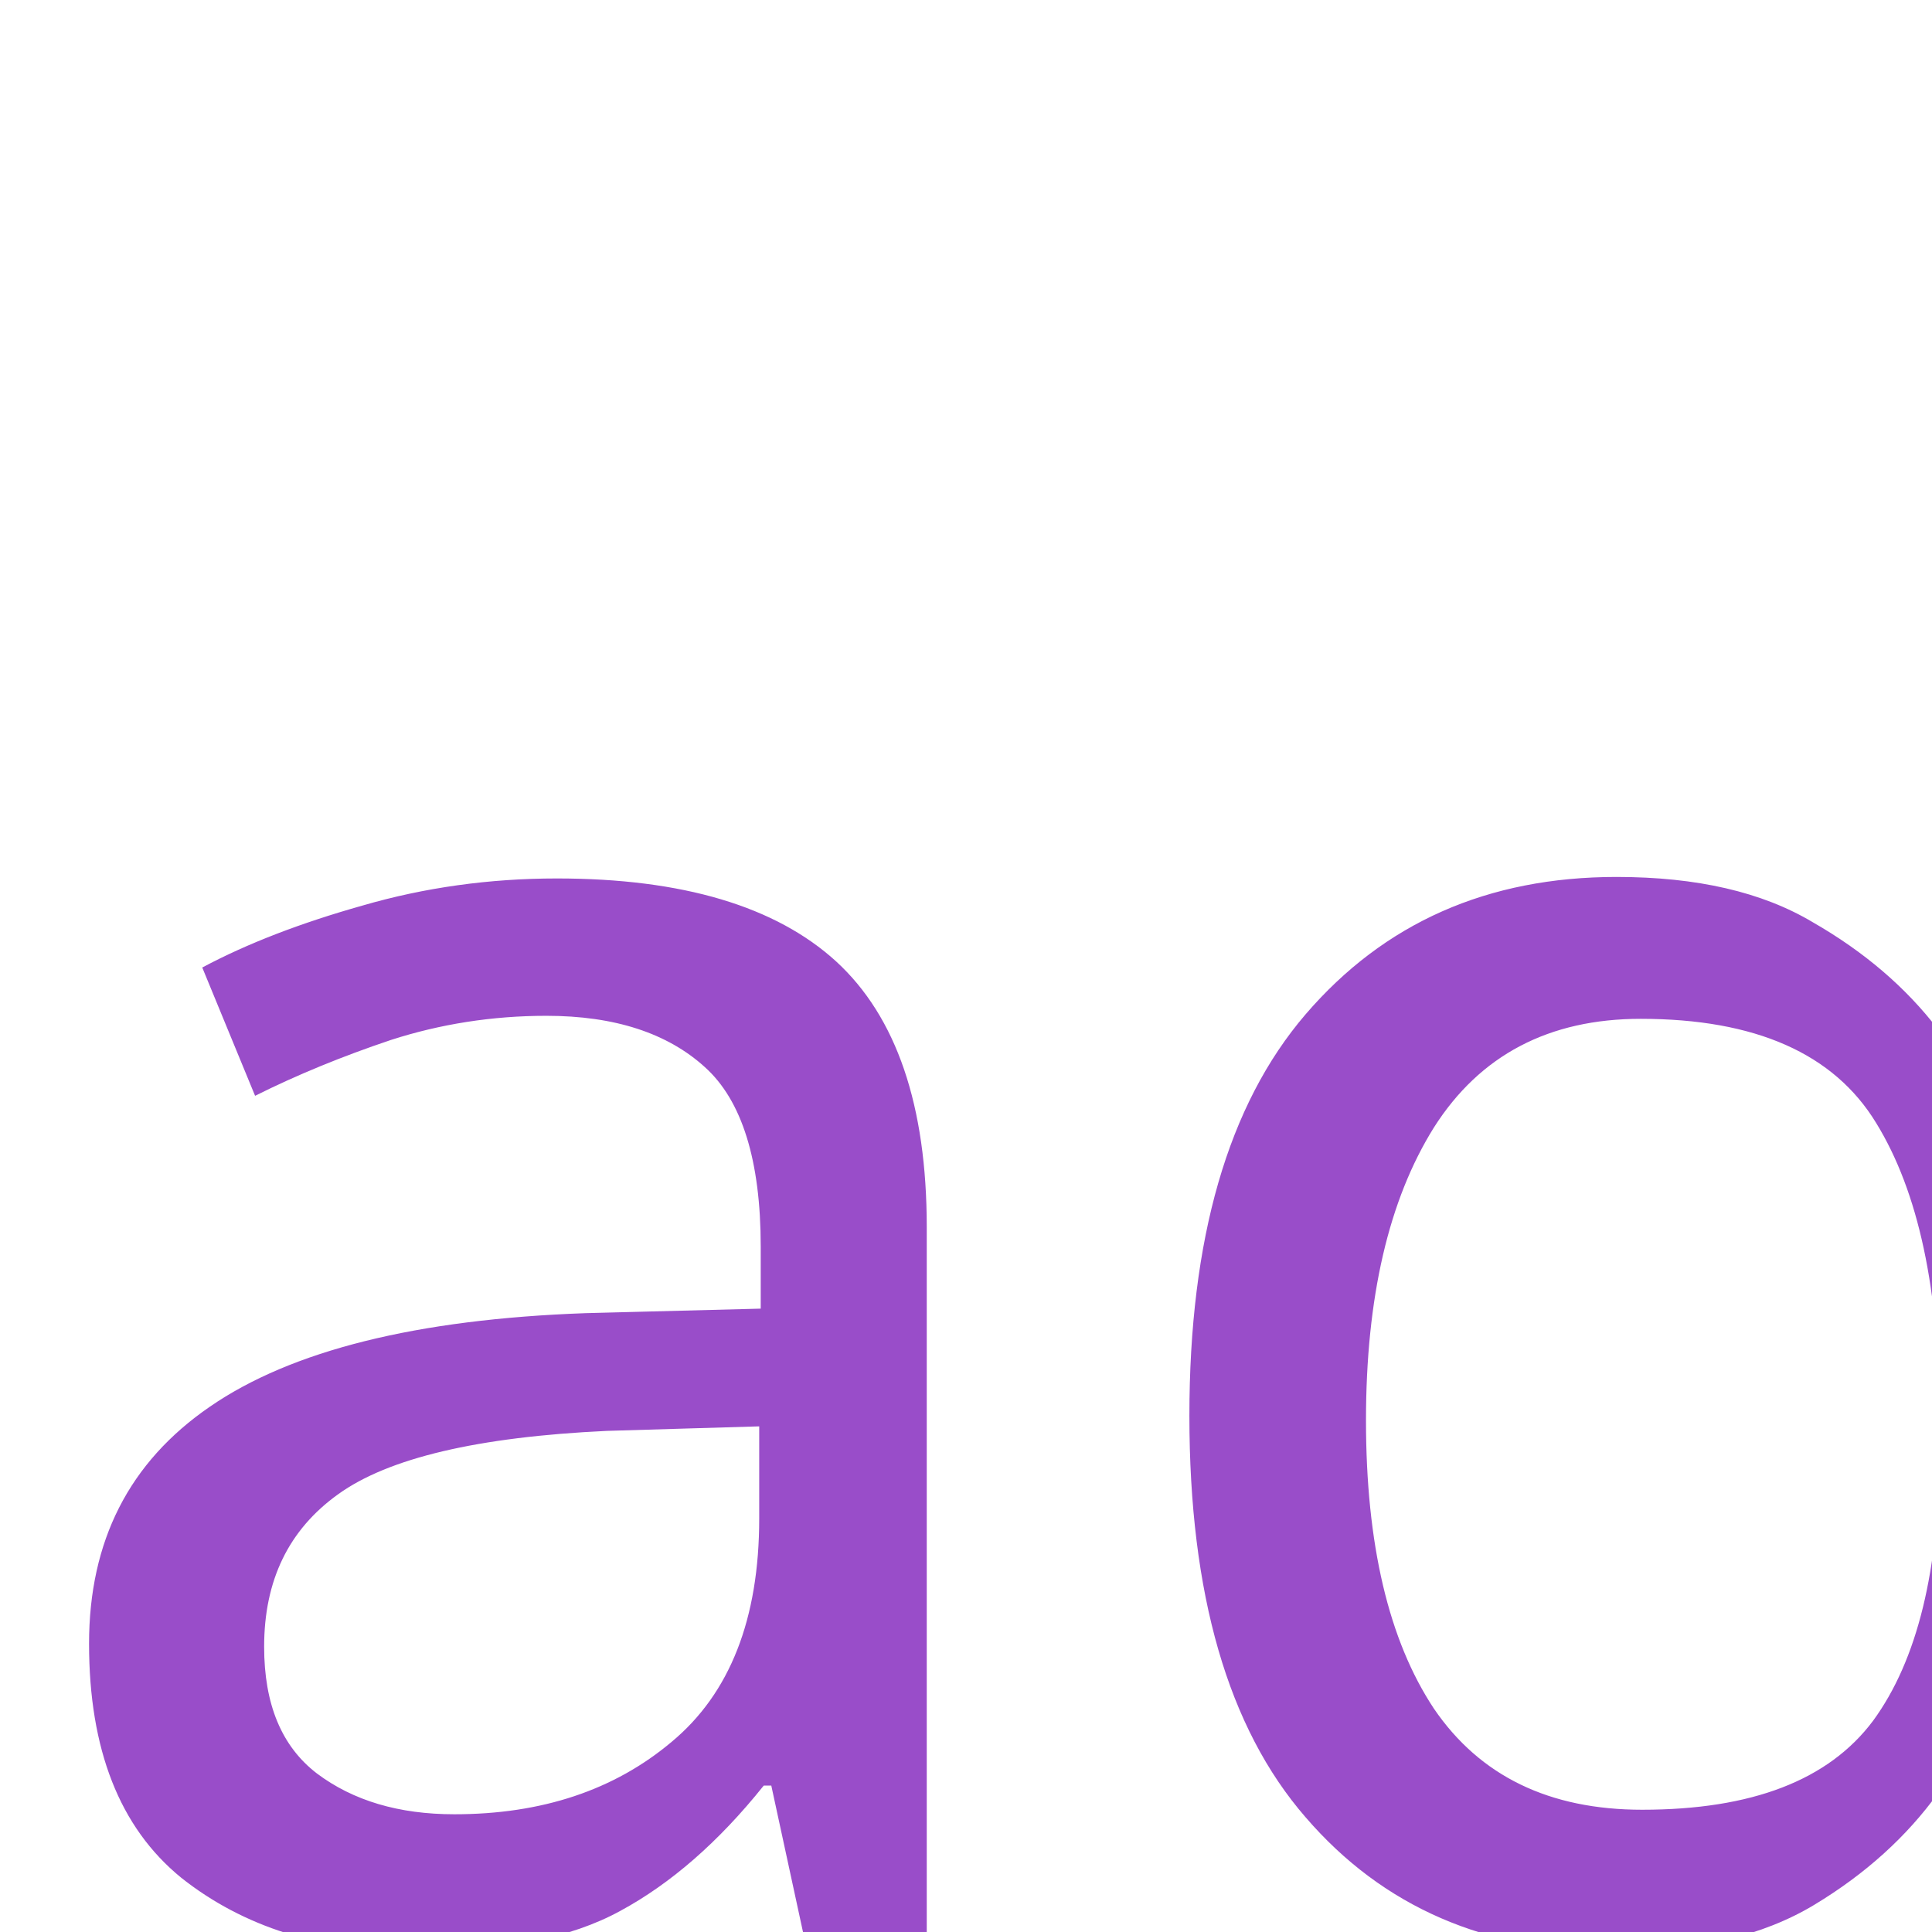
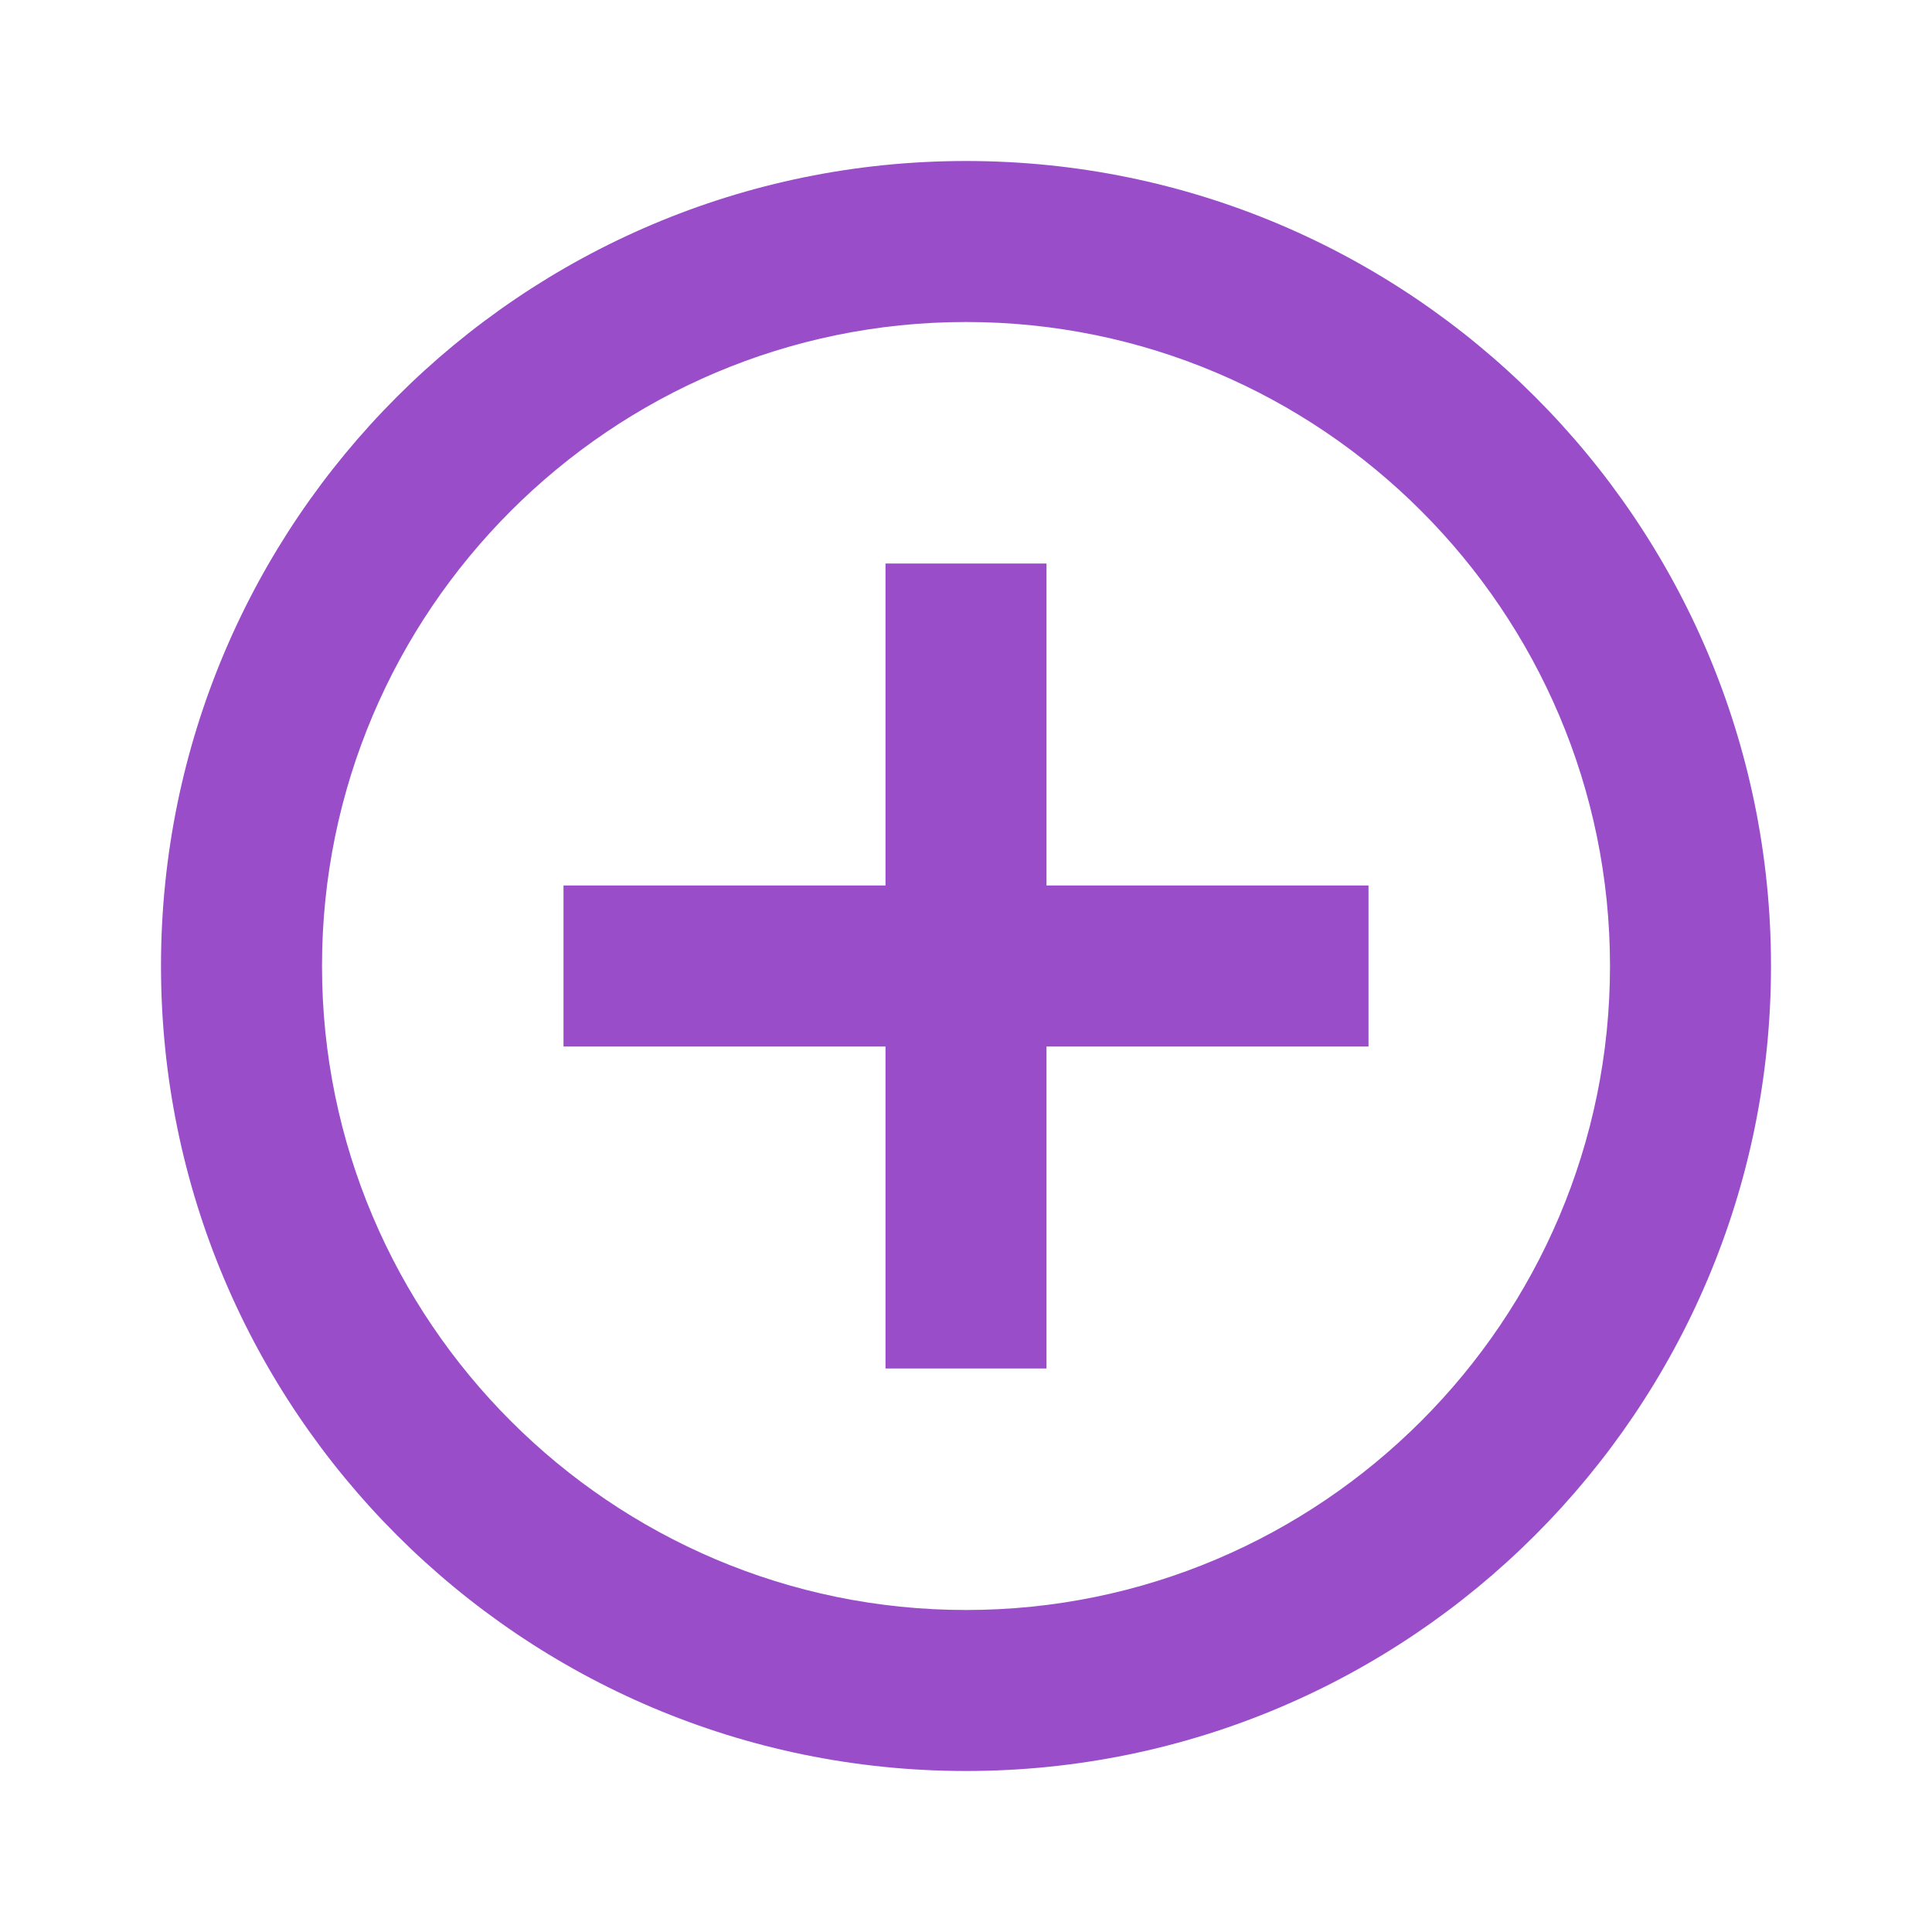
- <svg xmlns="http://www.w3.org/2000/svg" viewBox="0 0 20 20">
-   <defs>
-     <style>
-       .cls-1 {
-         fill: #994dc9;
-         font-size: 20px;
-         font-family: MaterialIcons-Regular, Material Icons;
-       }
-     </style>
-   </defs>
-   <text id="add_circle_outline" class="cls-1" transform="translate(0 20)">
-     <tspan x="0" y="0">add_circle_outline</tspan>
-   </text>
+ <svg xmlns="http://www.w3.org/2000/svg" width="24" height="24" viewBox="0 0 24 24">
+   <path d="M0 0h24v24H0z" fill="none" />
+   <path d="M13 7h-2v4H7v2h4v4h2v-4h4v-2h-4V7zm-1-5C6.48 2 2 6.48 2 12s4.48 10 10 10 10-4.48 10-10S17.52 2 12 2zm0 18c-4.41 0-8-3.59-8-8s3.59-8 8-8 8 3.59 8 8-3.59 8-8 8z" fill="#994dc9" />
</svg>
